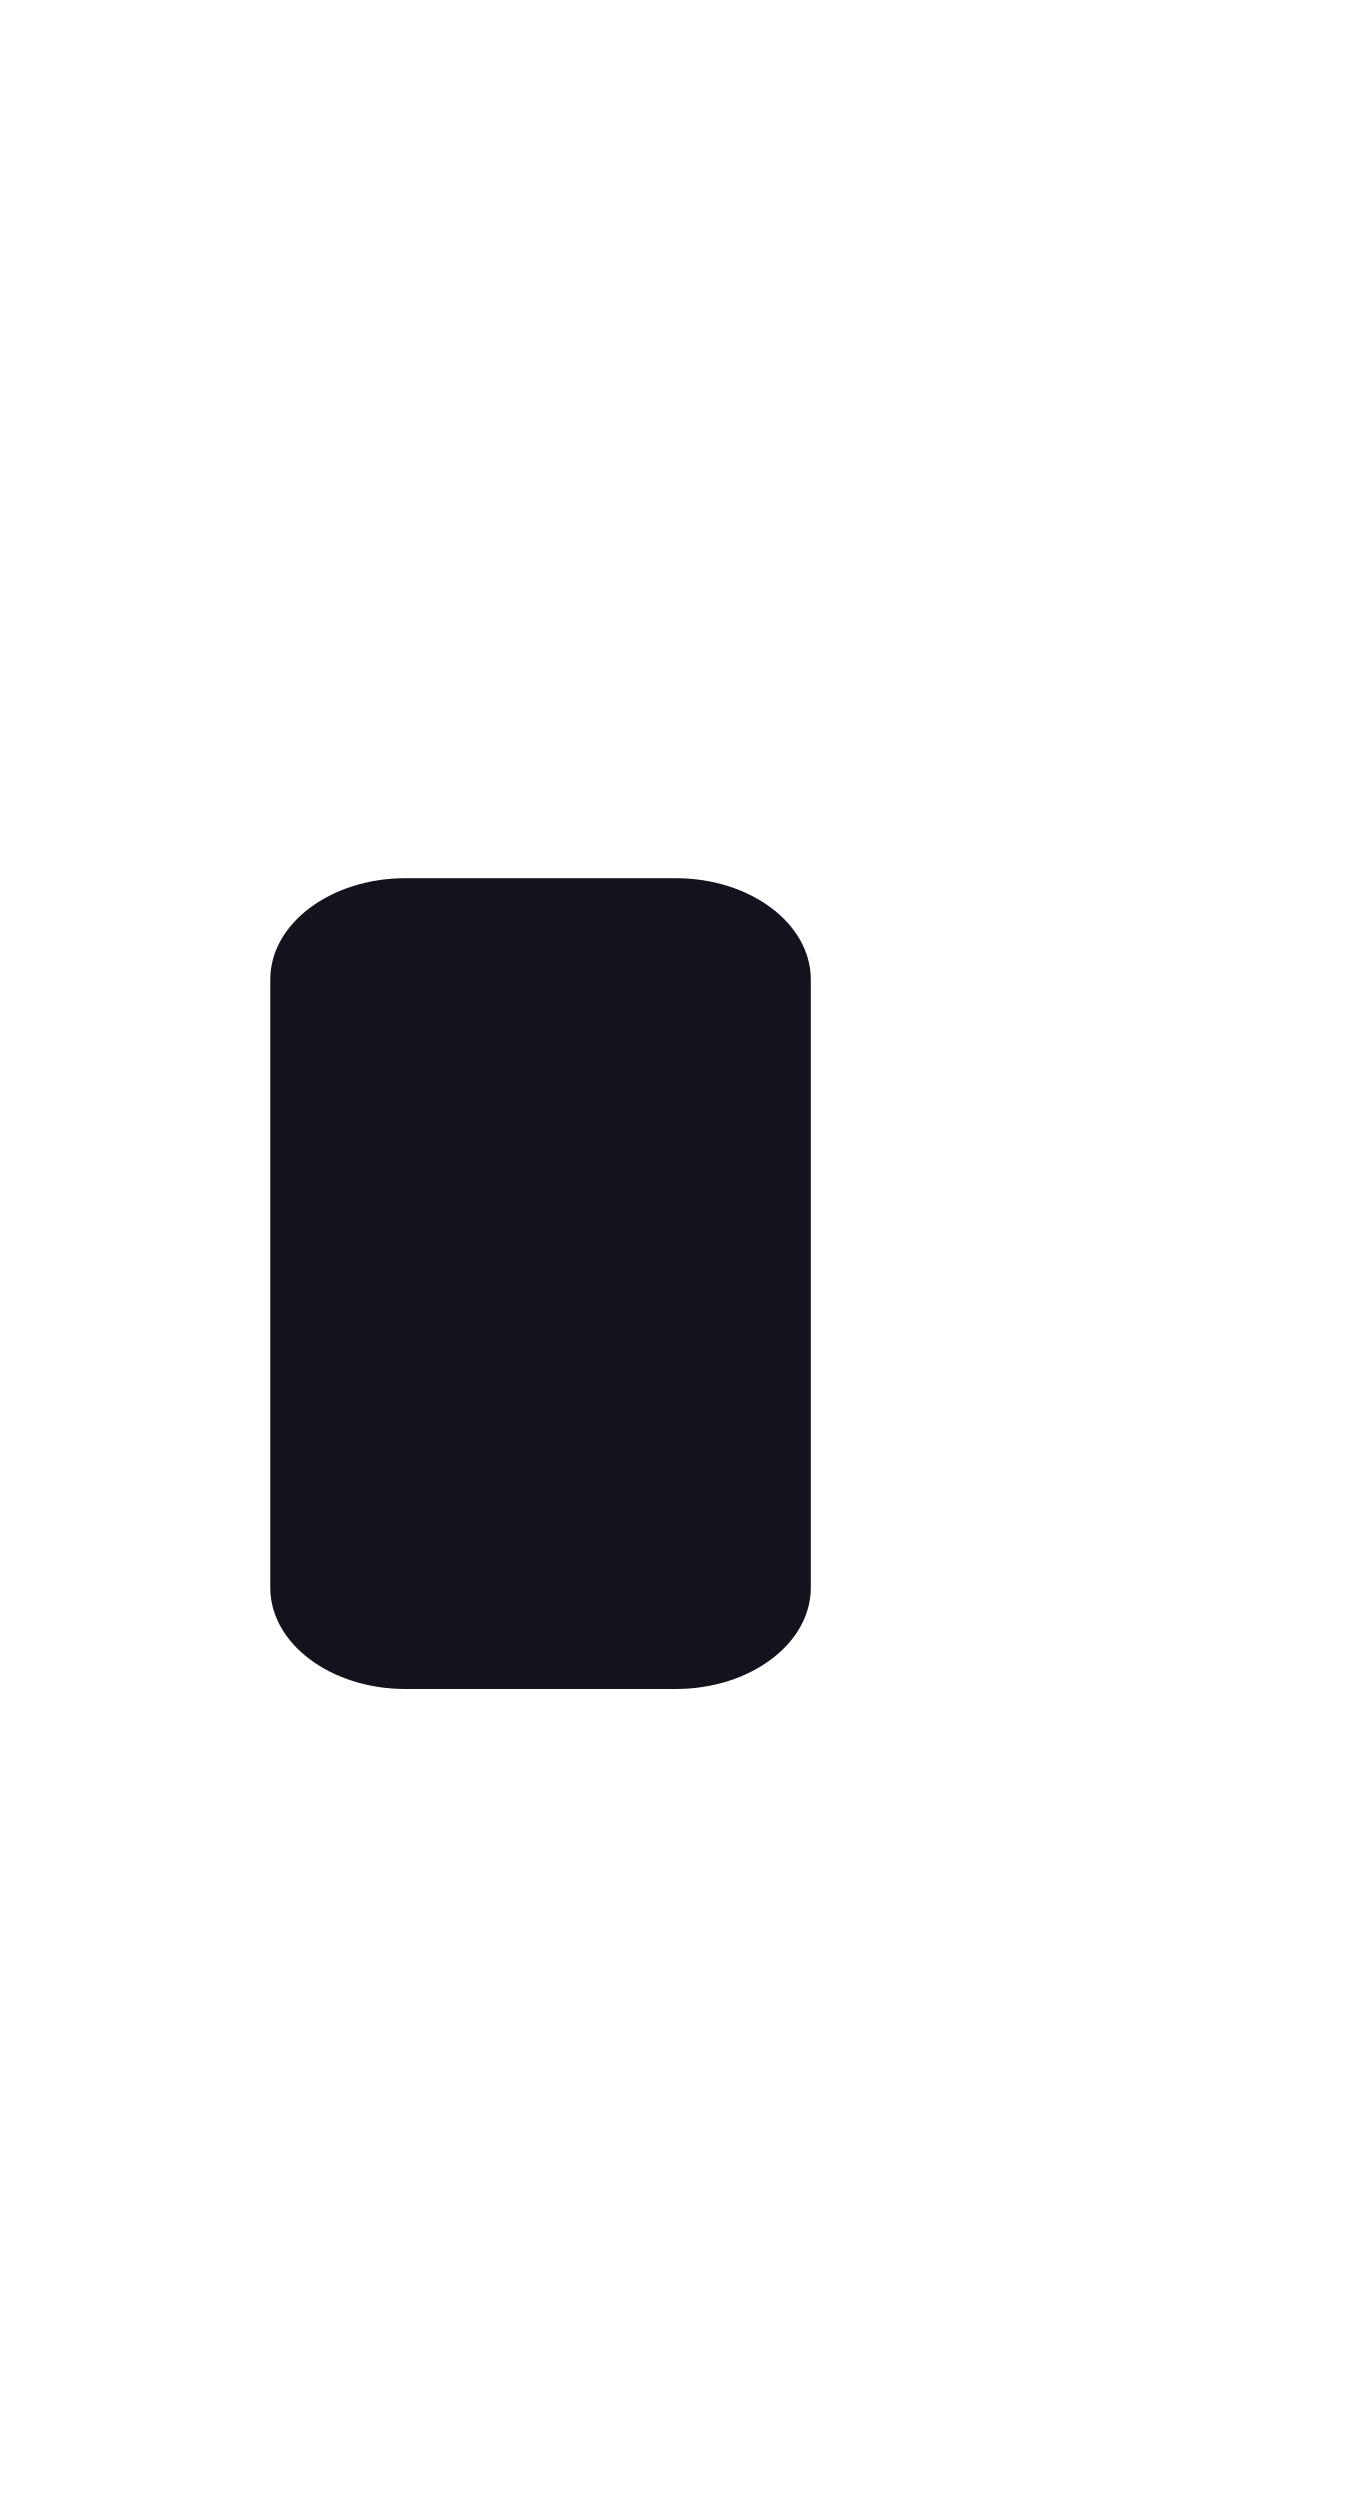
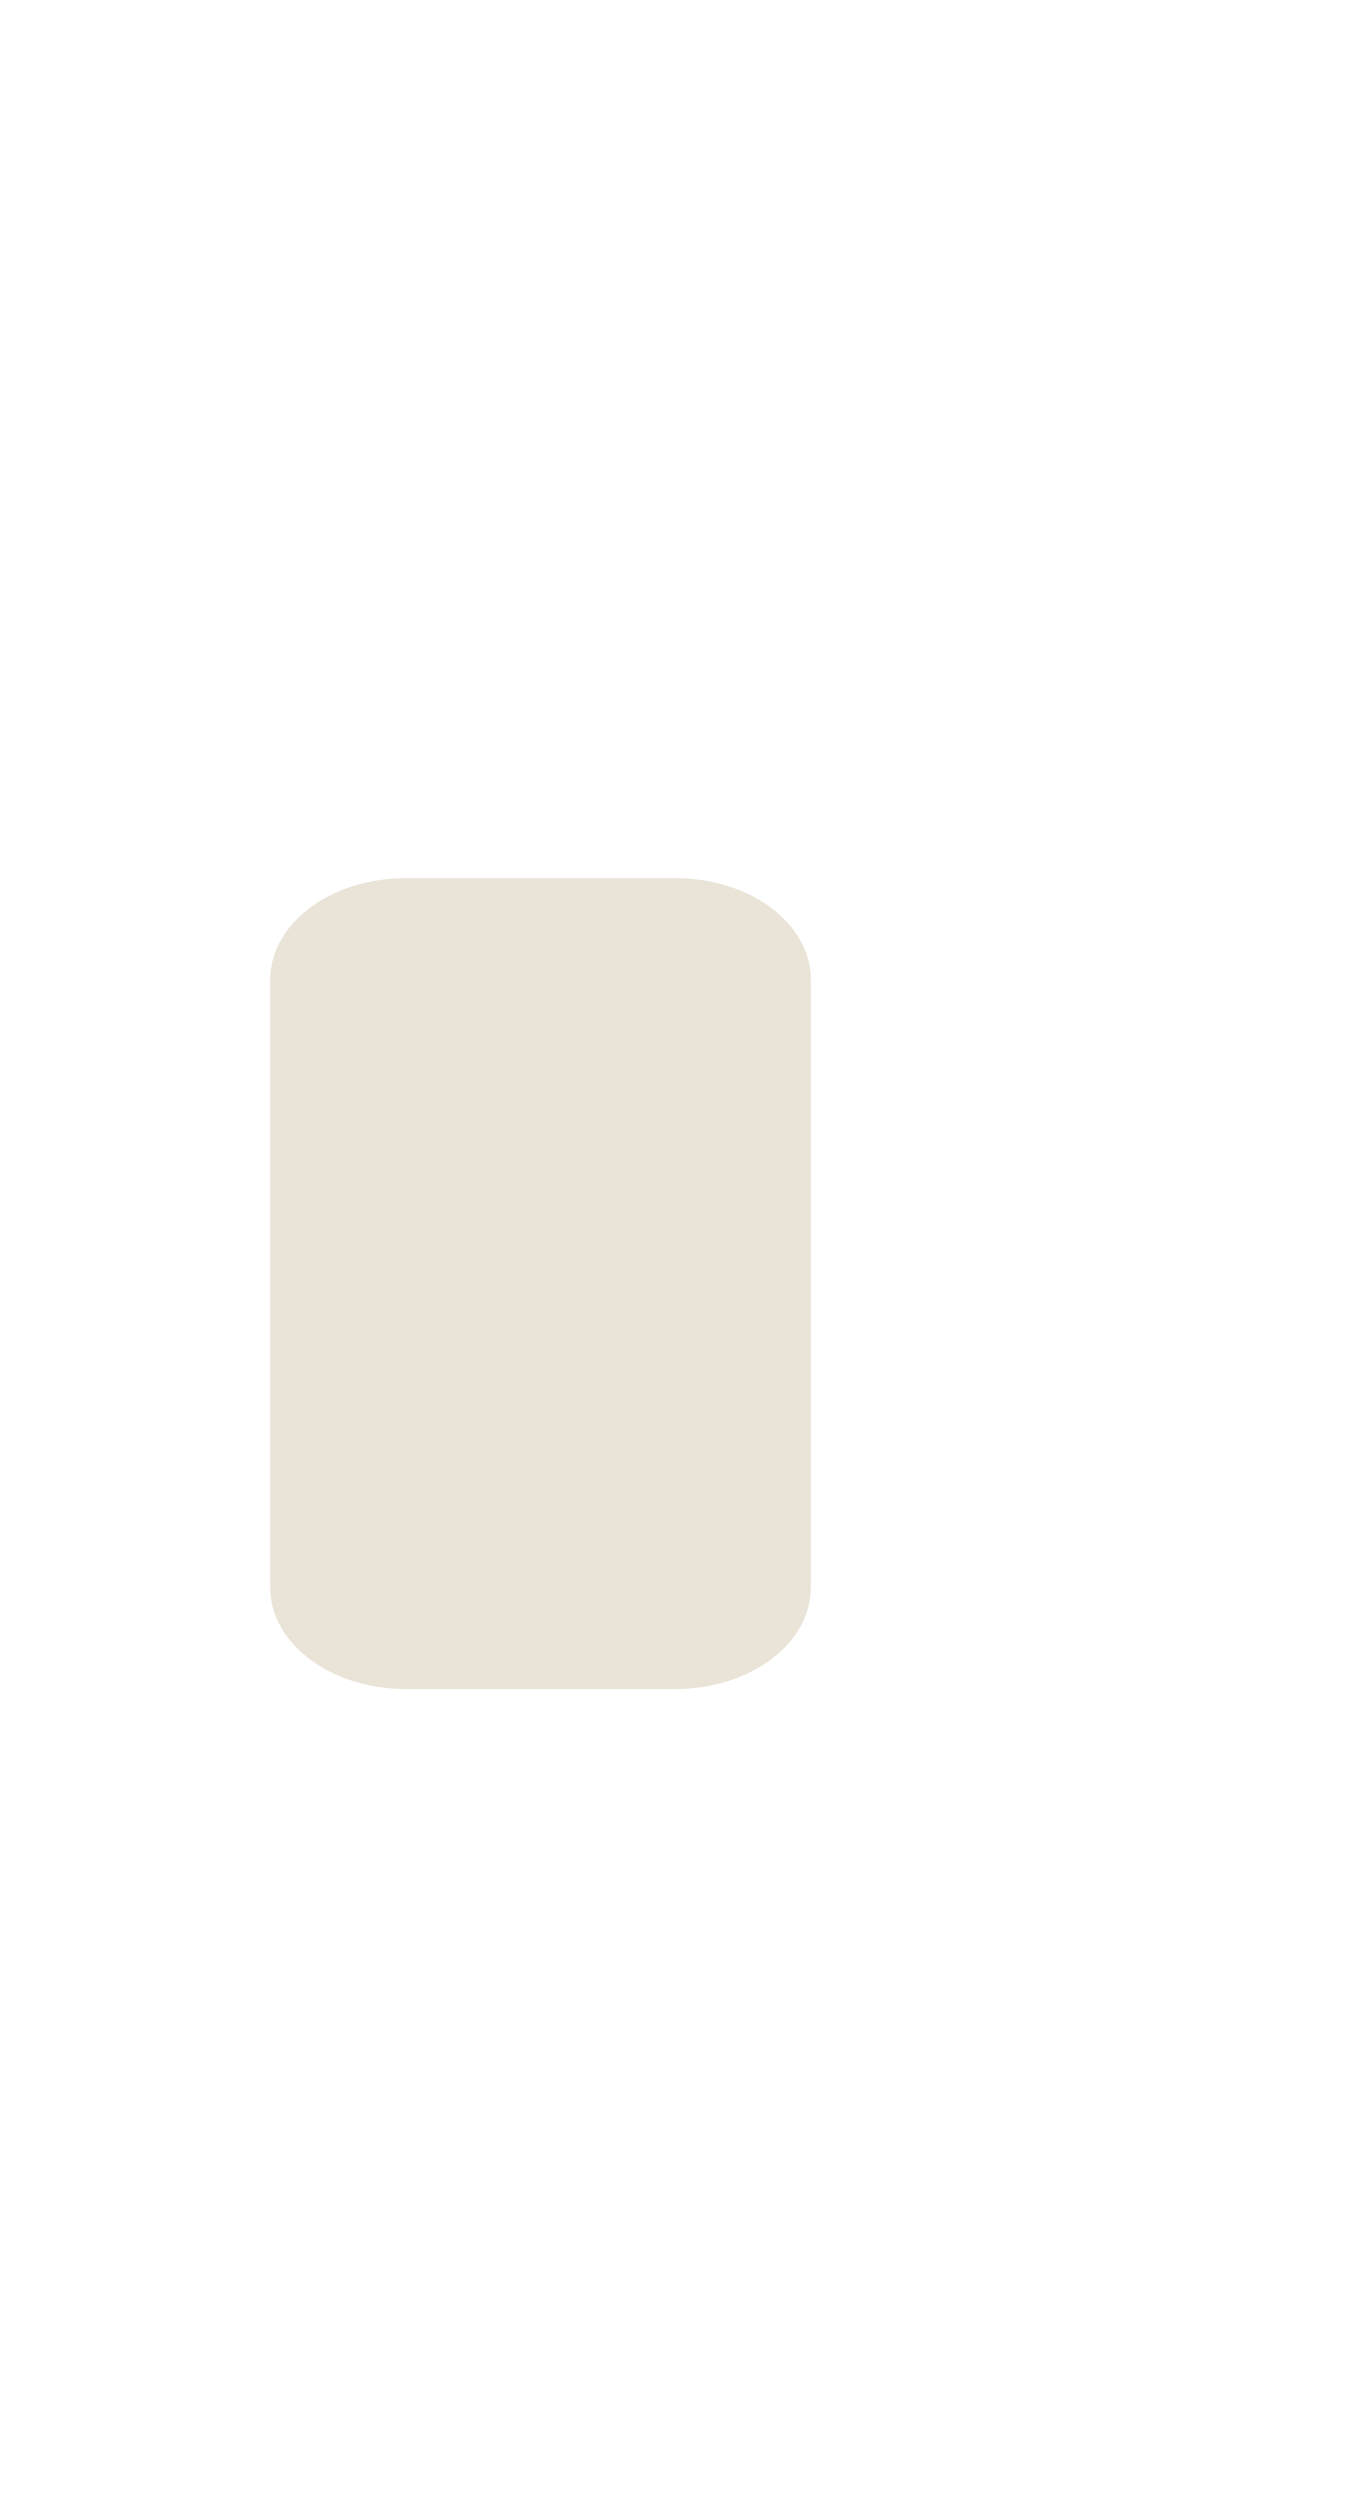
<svg xmlns="http://www.w3.org/2000/svg" width="20" height="37">
  <defs>
    <clipPath>
-       <rect y="1015.36" x="20" height="37" width="20" opacity="0.12" fill="#add97a" color="#e9e4d7" />
+       <rect y="1015.36" x="20" height="37" width="20" opacity="0.12" fill="#a33b69" color="#e9e4d7" />
    </clipPath>
    <clipPath>
-       <rect y="1033.36" x="20" height="19" width="10" opacity="0.12" fill="#add97a" color="#e9e4d7" />
+       <rect y="1033.36" x="20" height="19" width="10" opacity="0.12" fill="#a33b69" color="#e9e4d7" />
    </clipPath>
  </defs>
  <g transform="translate(0,-1015.362)">
    <g transform="matrix(2,0,0,1.499997,0,-530.6777)">
-       <rect rx="1" y="1039.36" x="2" height="8" width="4" fill="#15121d" />
+       <rect rx="1" y="1039.36" x="2" height="8" width="4" fill="#e9e4d7" />
    </g>
  </g>
</svg>
